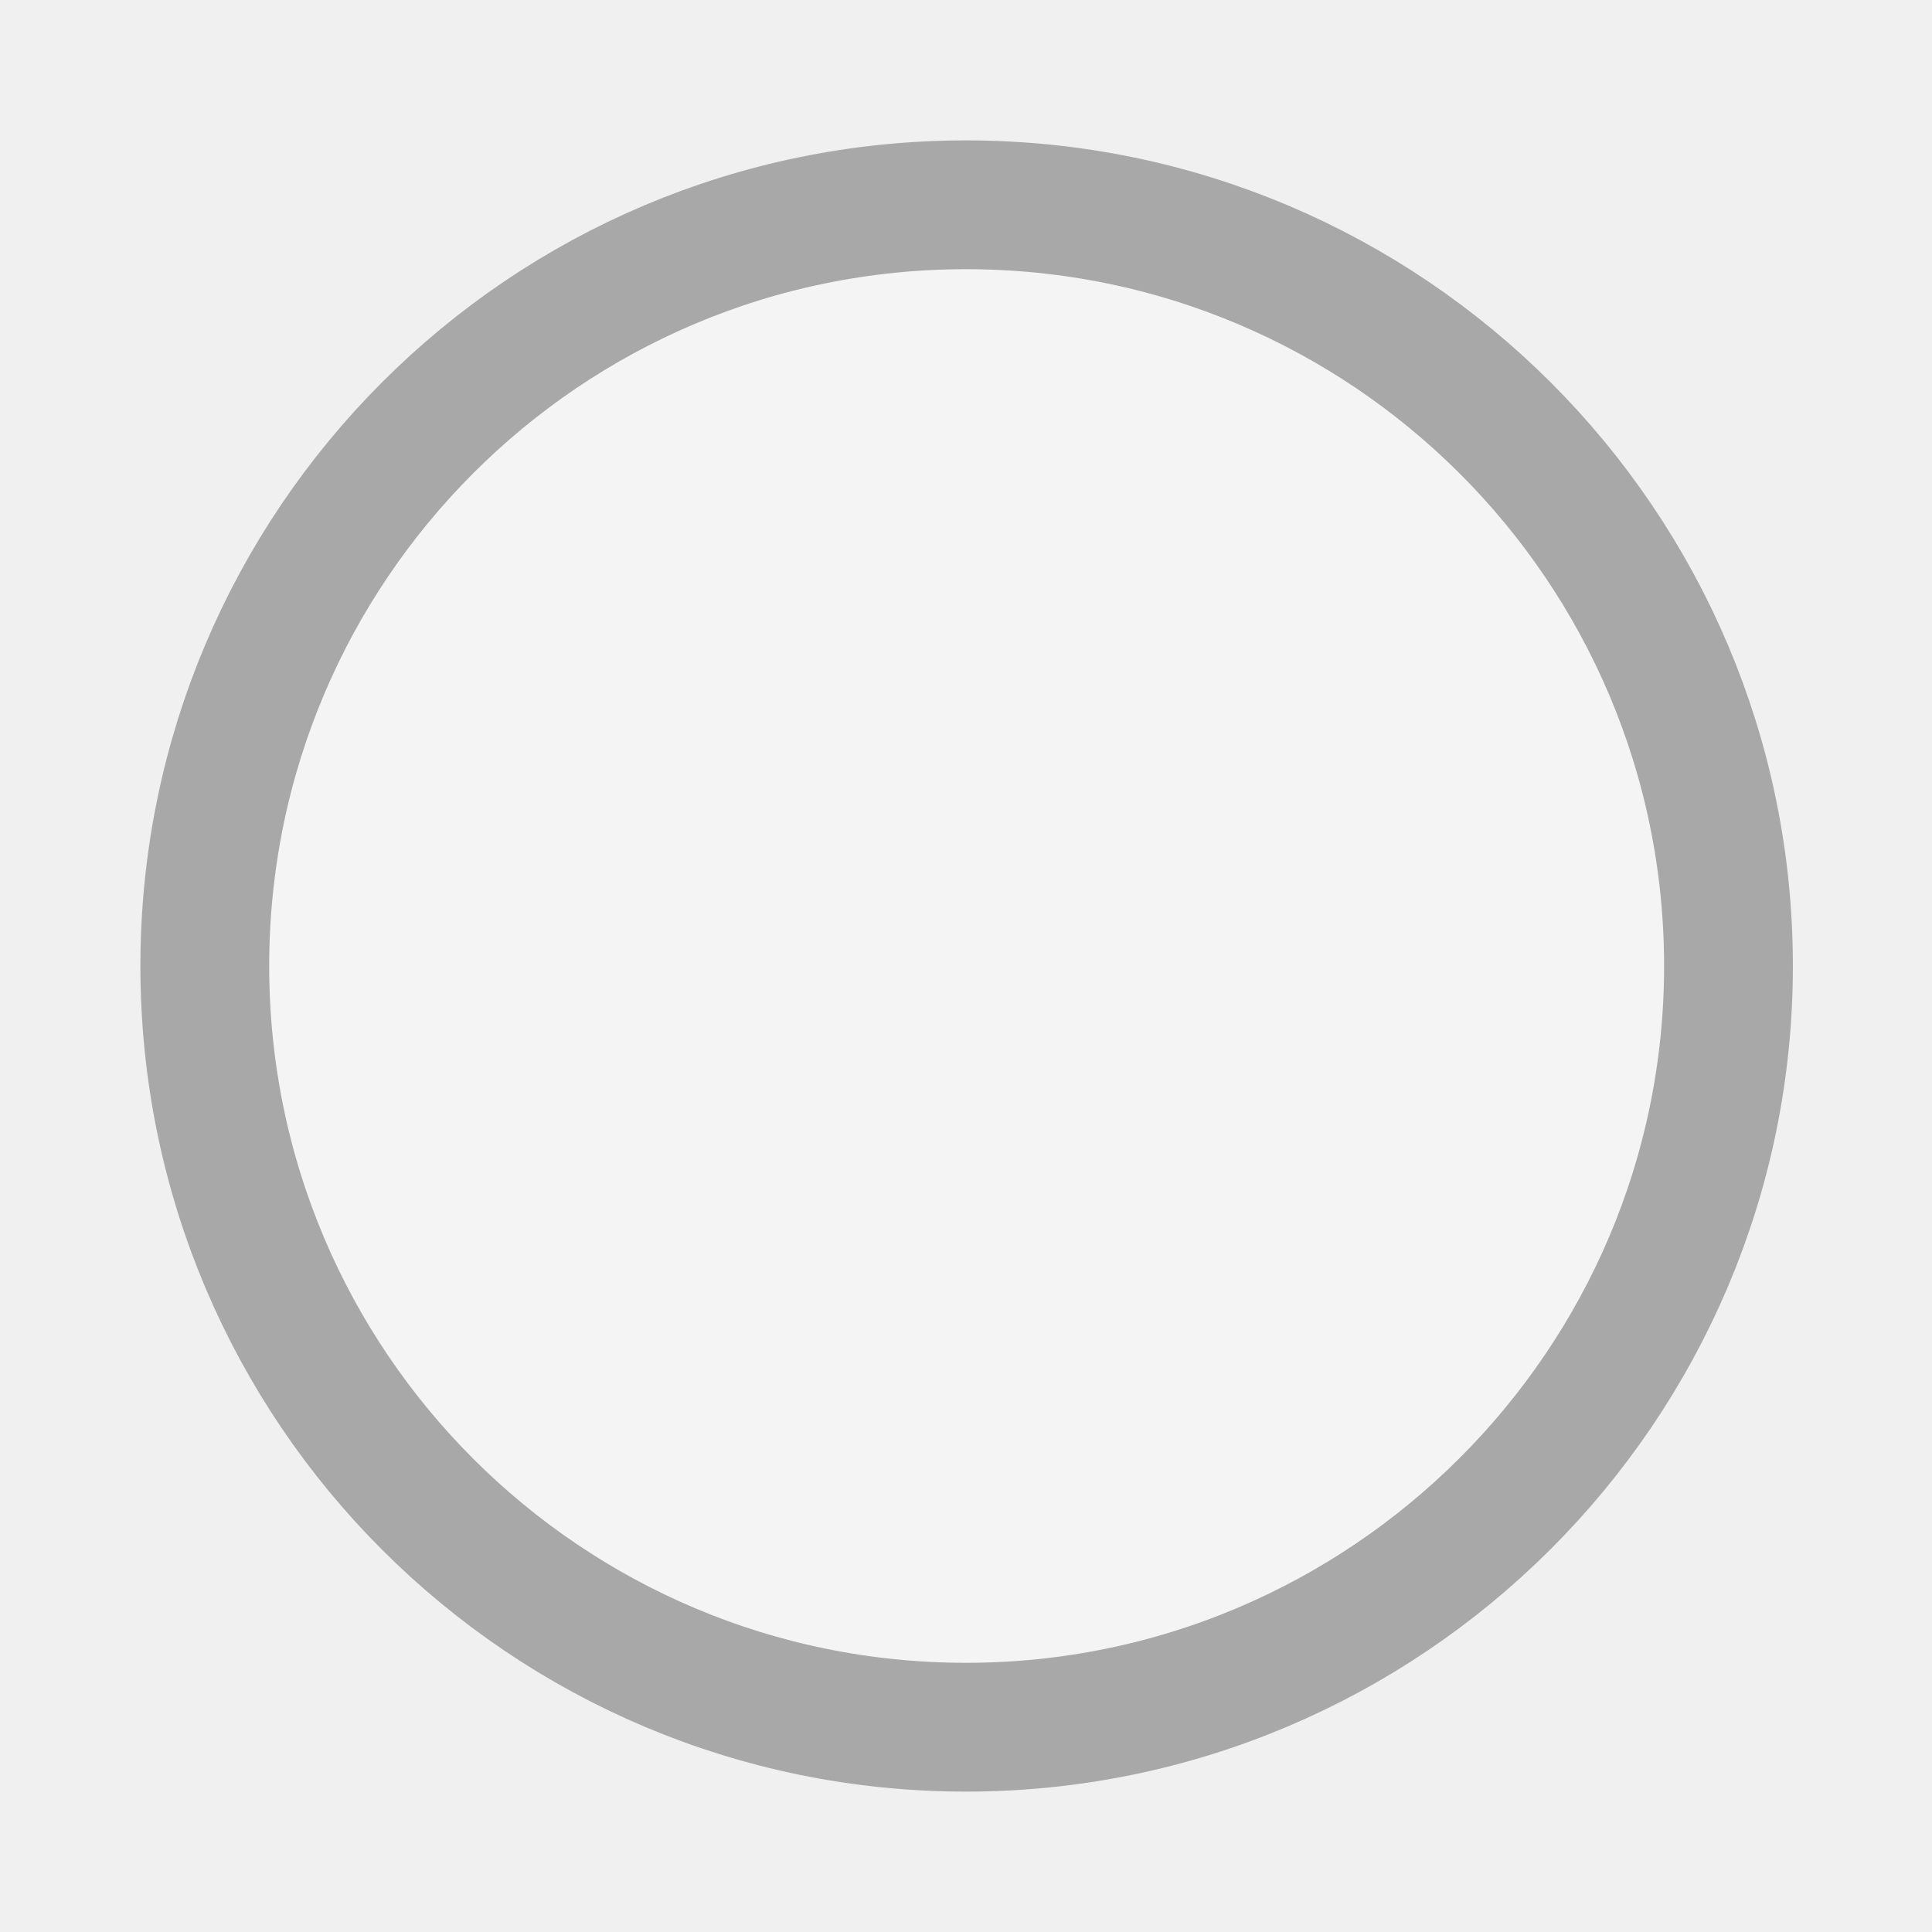
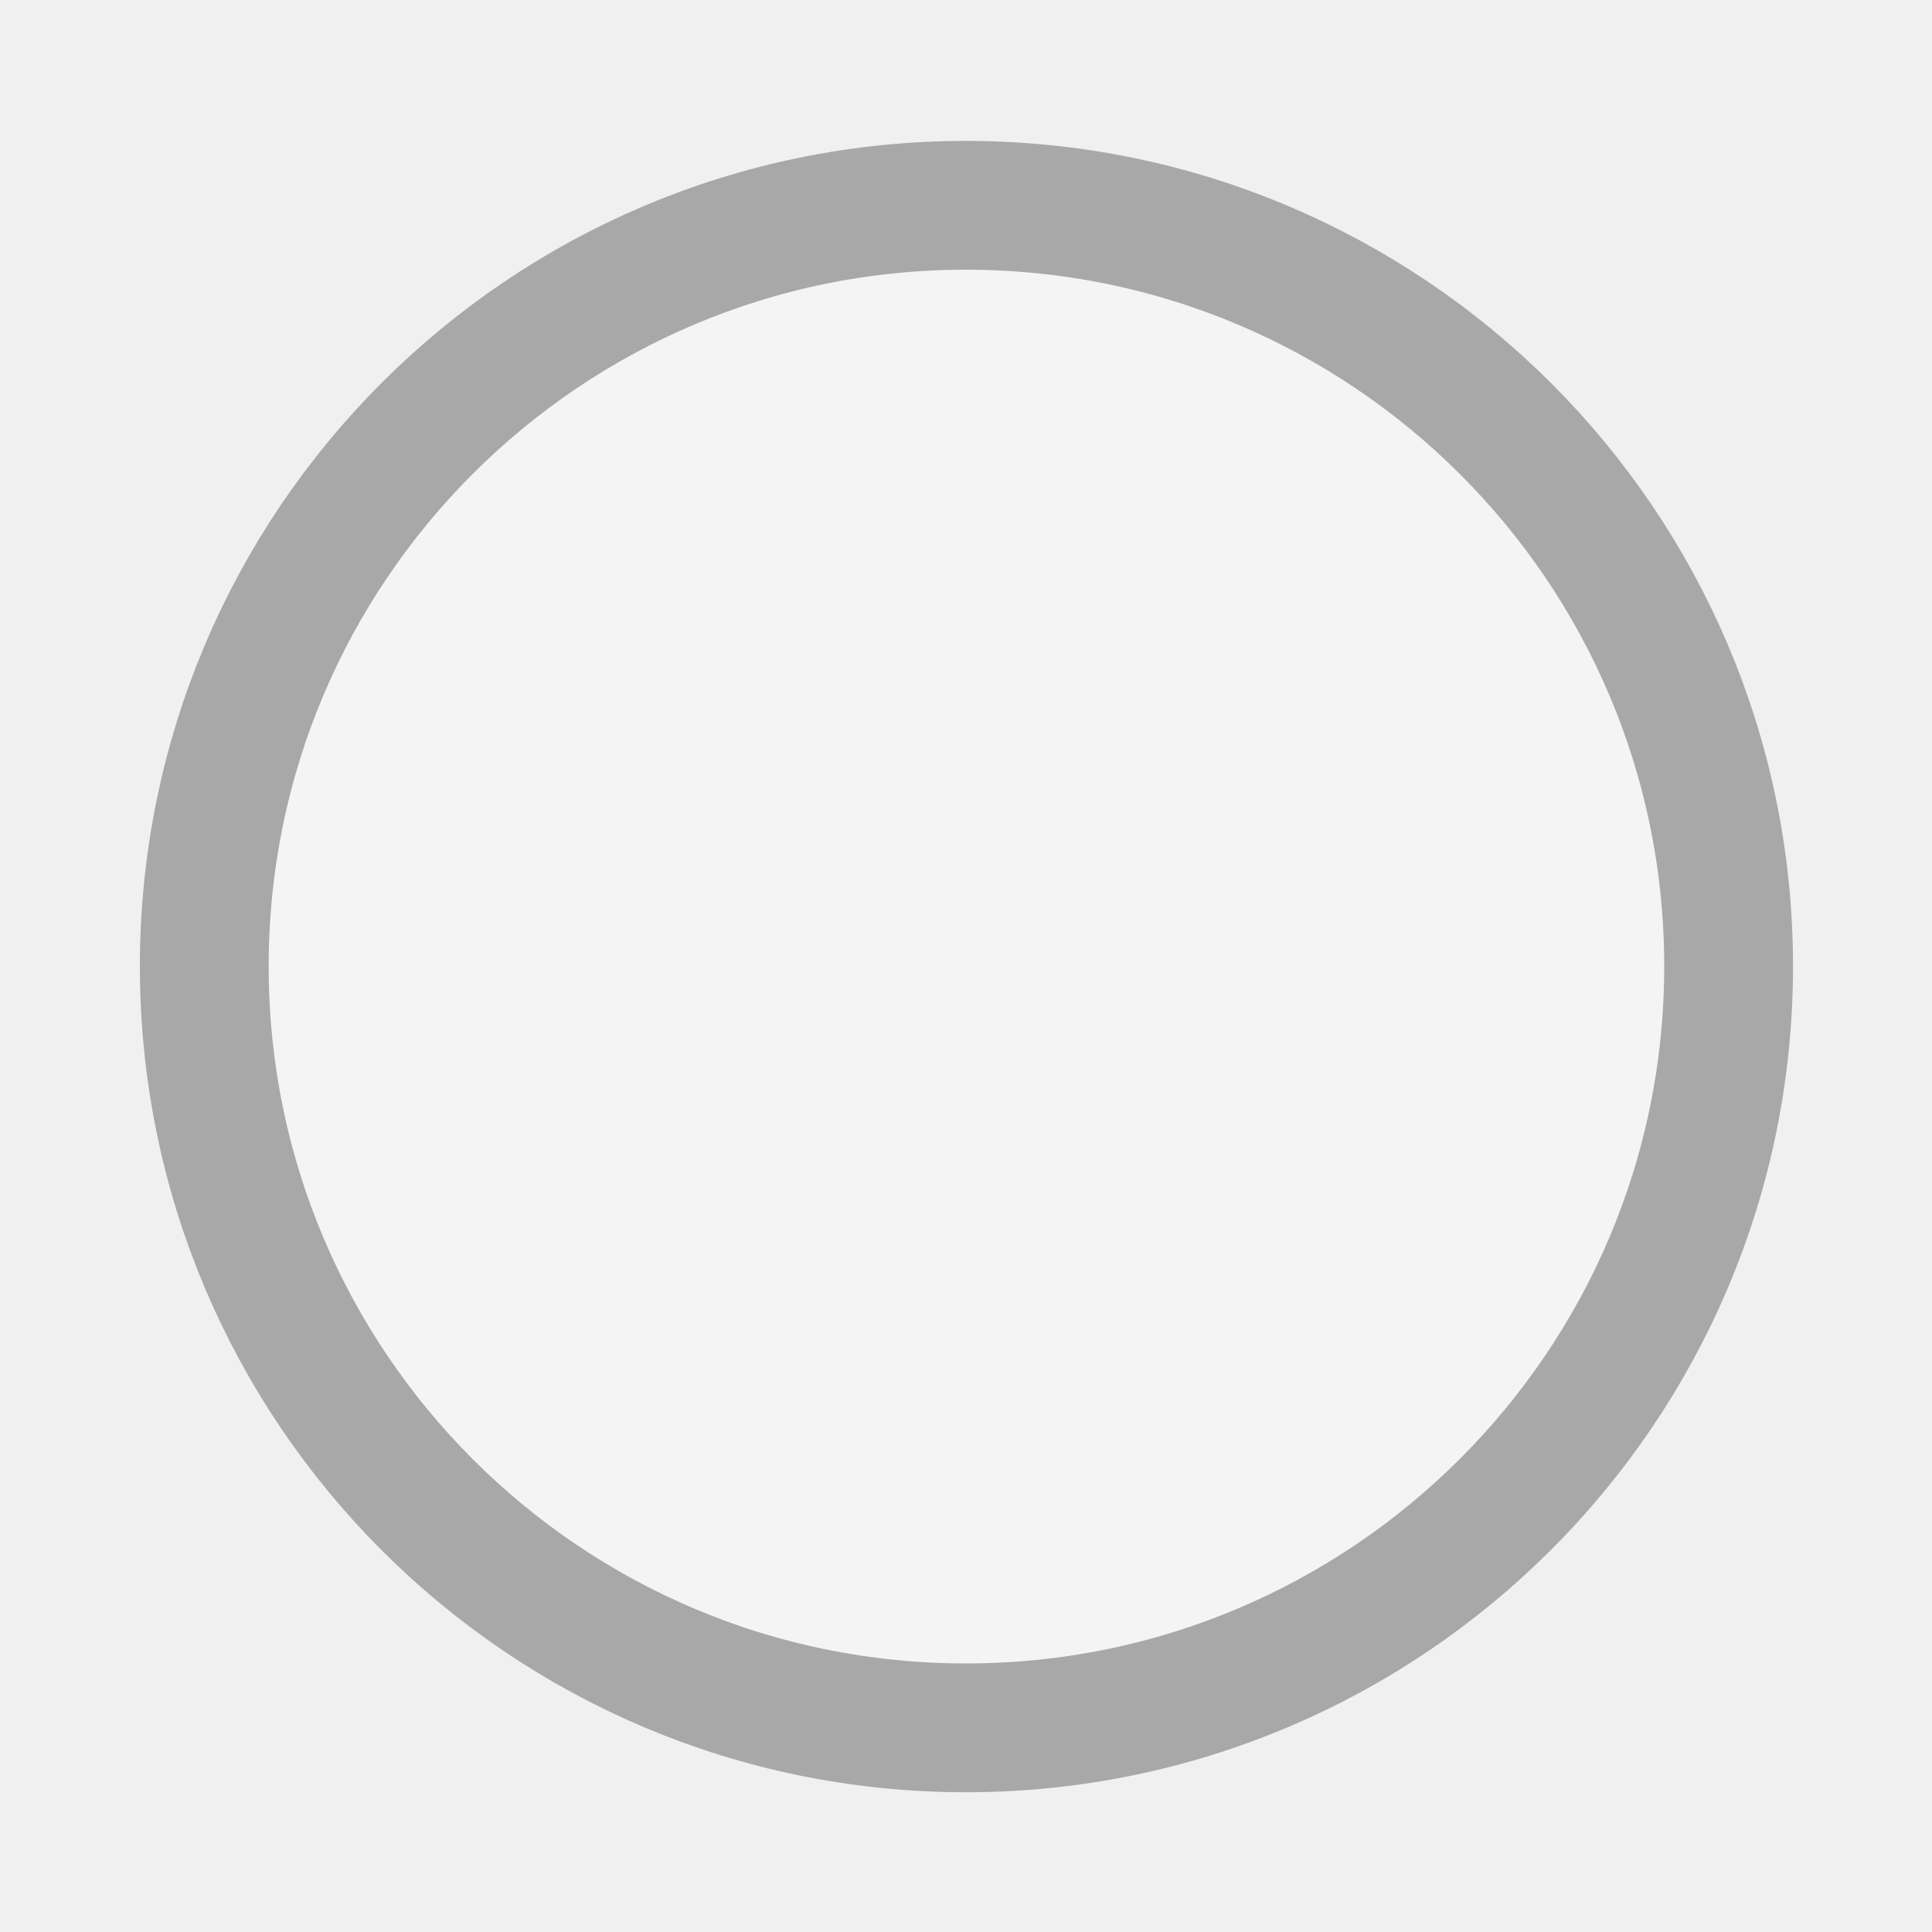
- <svg xmlns="http://www.w3.org/2000/svg" width="15" height="15" viewBox="-7.5 7.5 15 15">
-   <path fill="#fff" stroke="#000" opacity="0.3" d="M-0 9.09c-3.27 0-5.91 2.65-5.91 5.91c0 3.27 2.65 5.91 5.91 5.91s5.92-2.65 5.92-5.91C5.92 11.74 3.27 9.09-0 9.09" />
+ <svg xmlns="http://www.w3.org/2000/svg" version="1.1" width="15" height="15" viewBox="-7.5 7.5 15 15">
+   <path opacity="0.3" fill="#FFF" stroke="#000" d="M-0.001,9.094c-3.266,0-5.913,2.646-5.913,5.908c0,3.266,2.646,5.913,5.913,5.913s5.922-2.647,5.922-5.913C5.921,11.738,3.266,9.094-0.001,9.094z" />
</svg>
